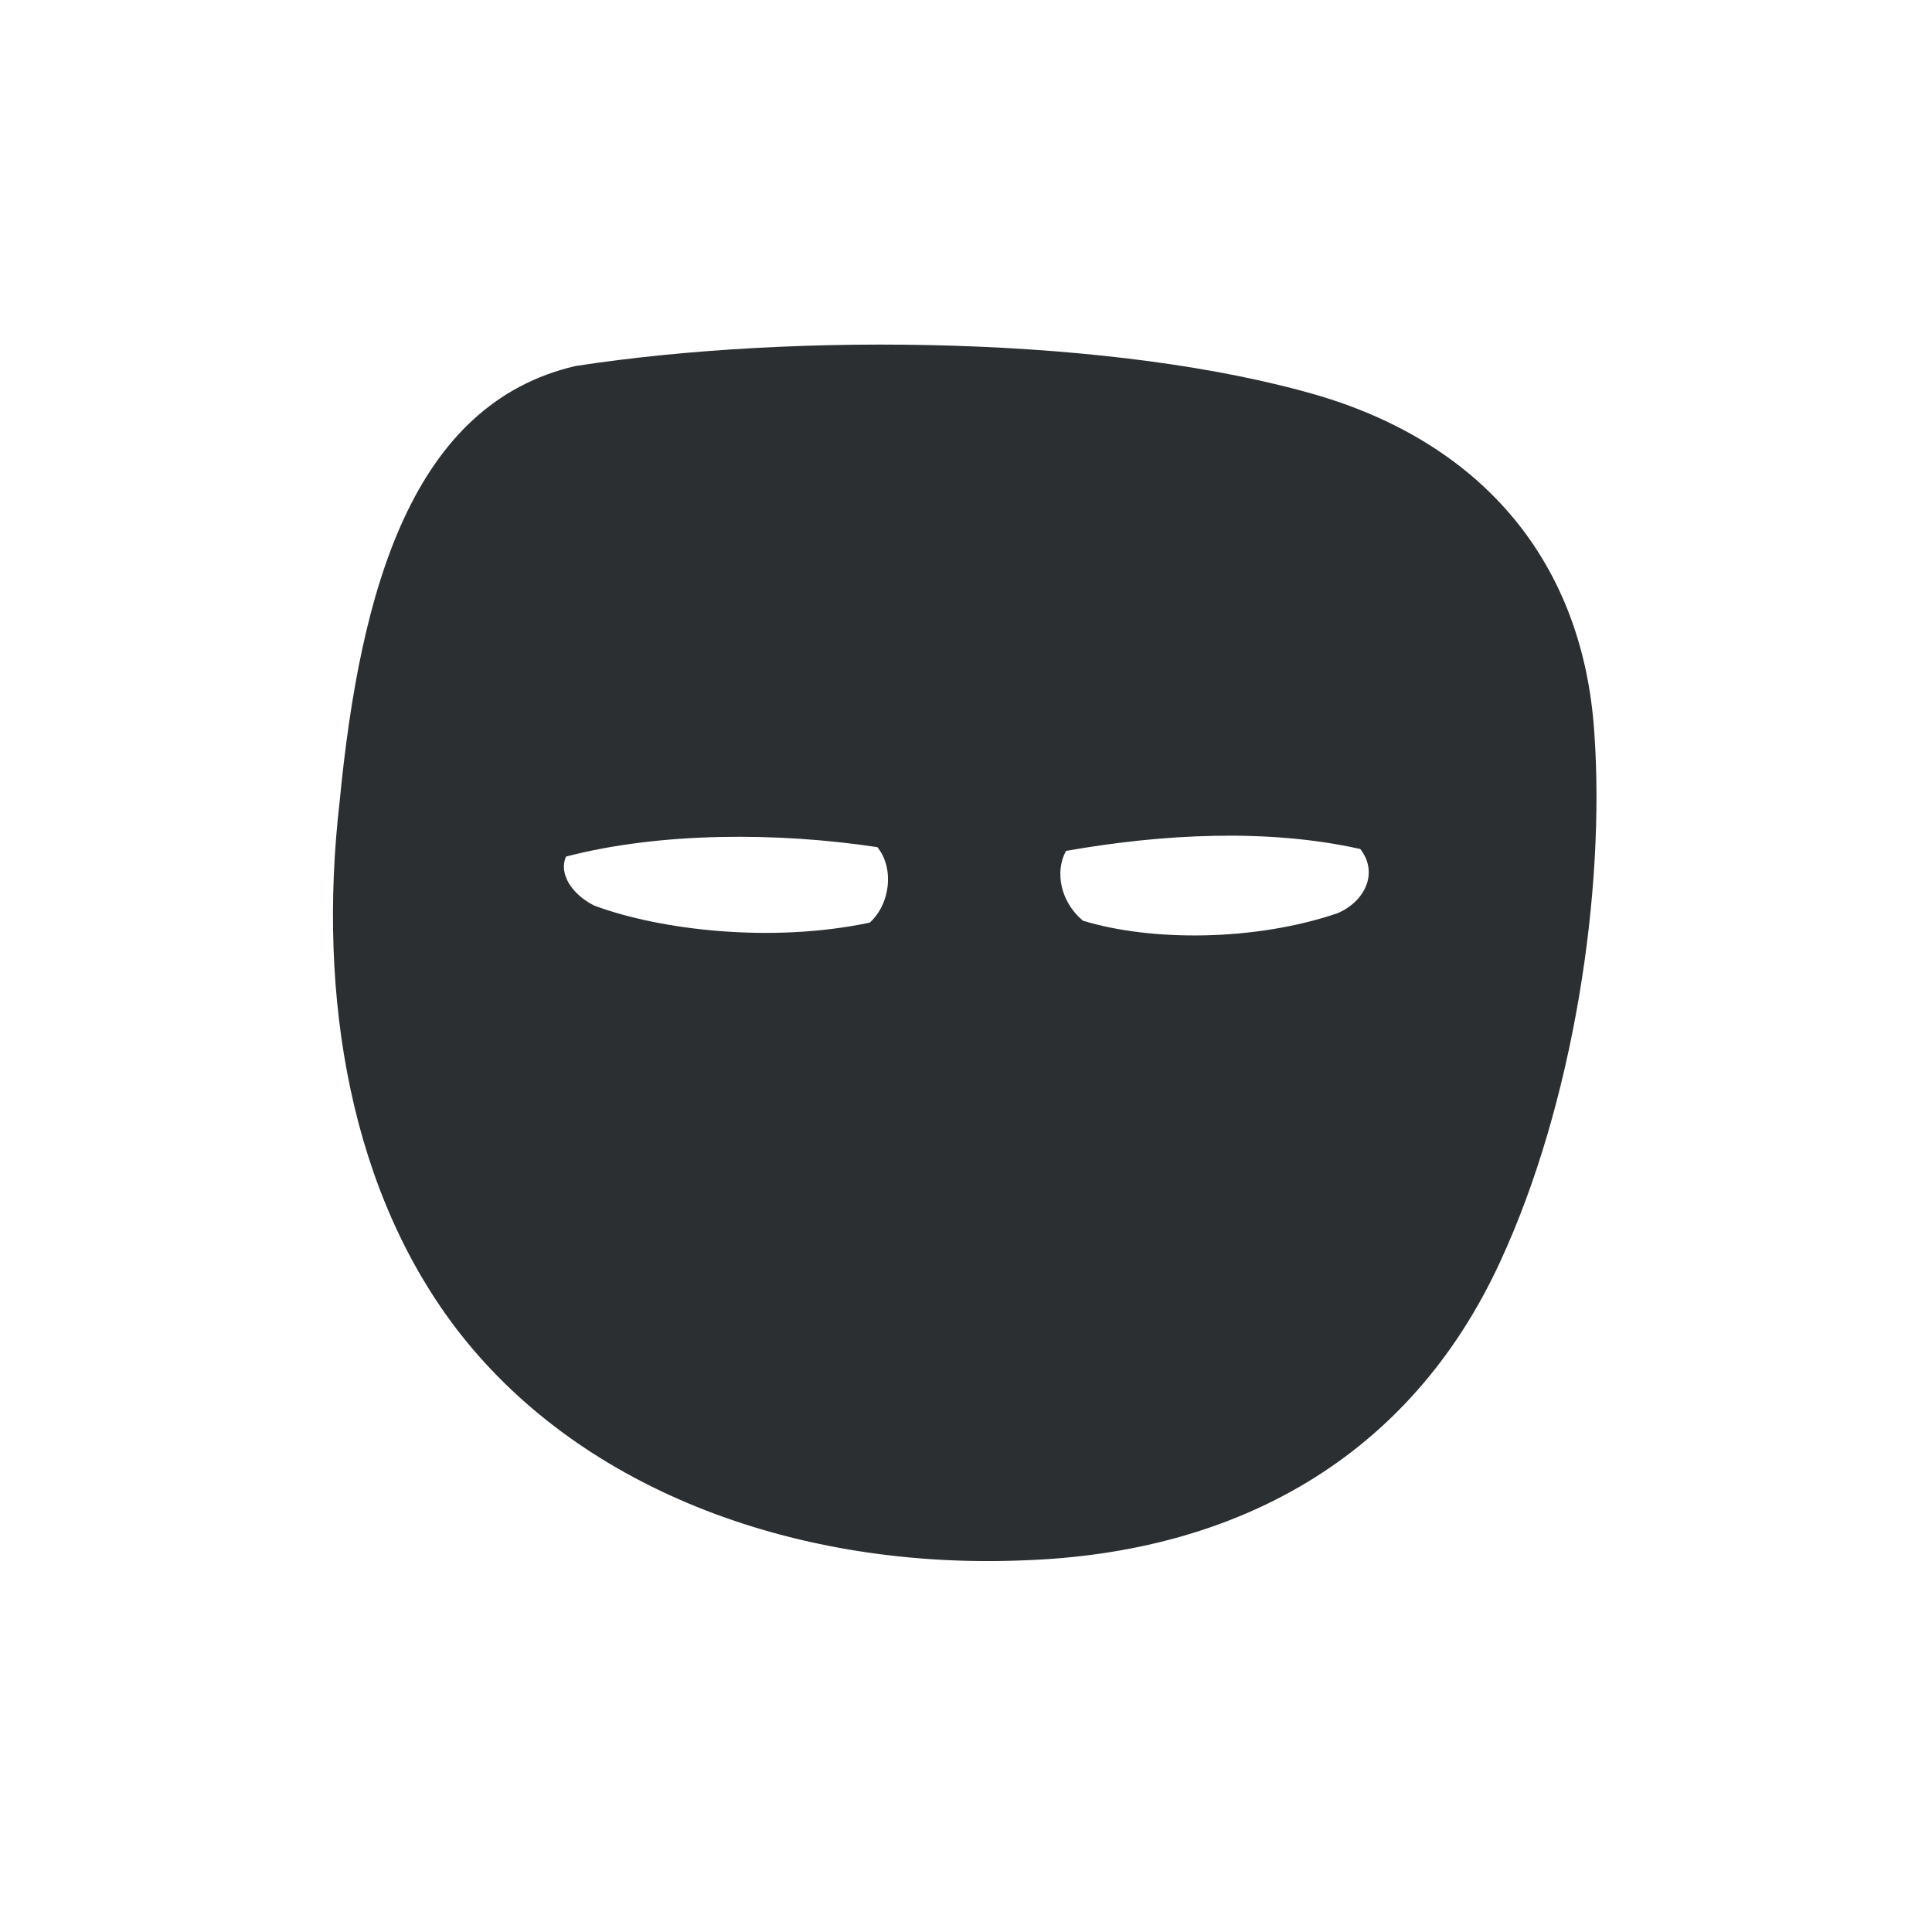
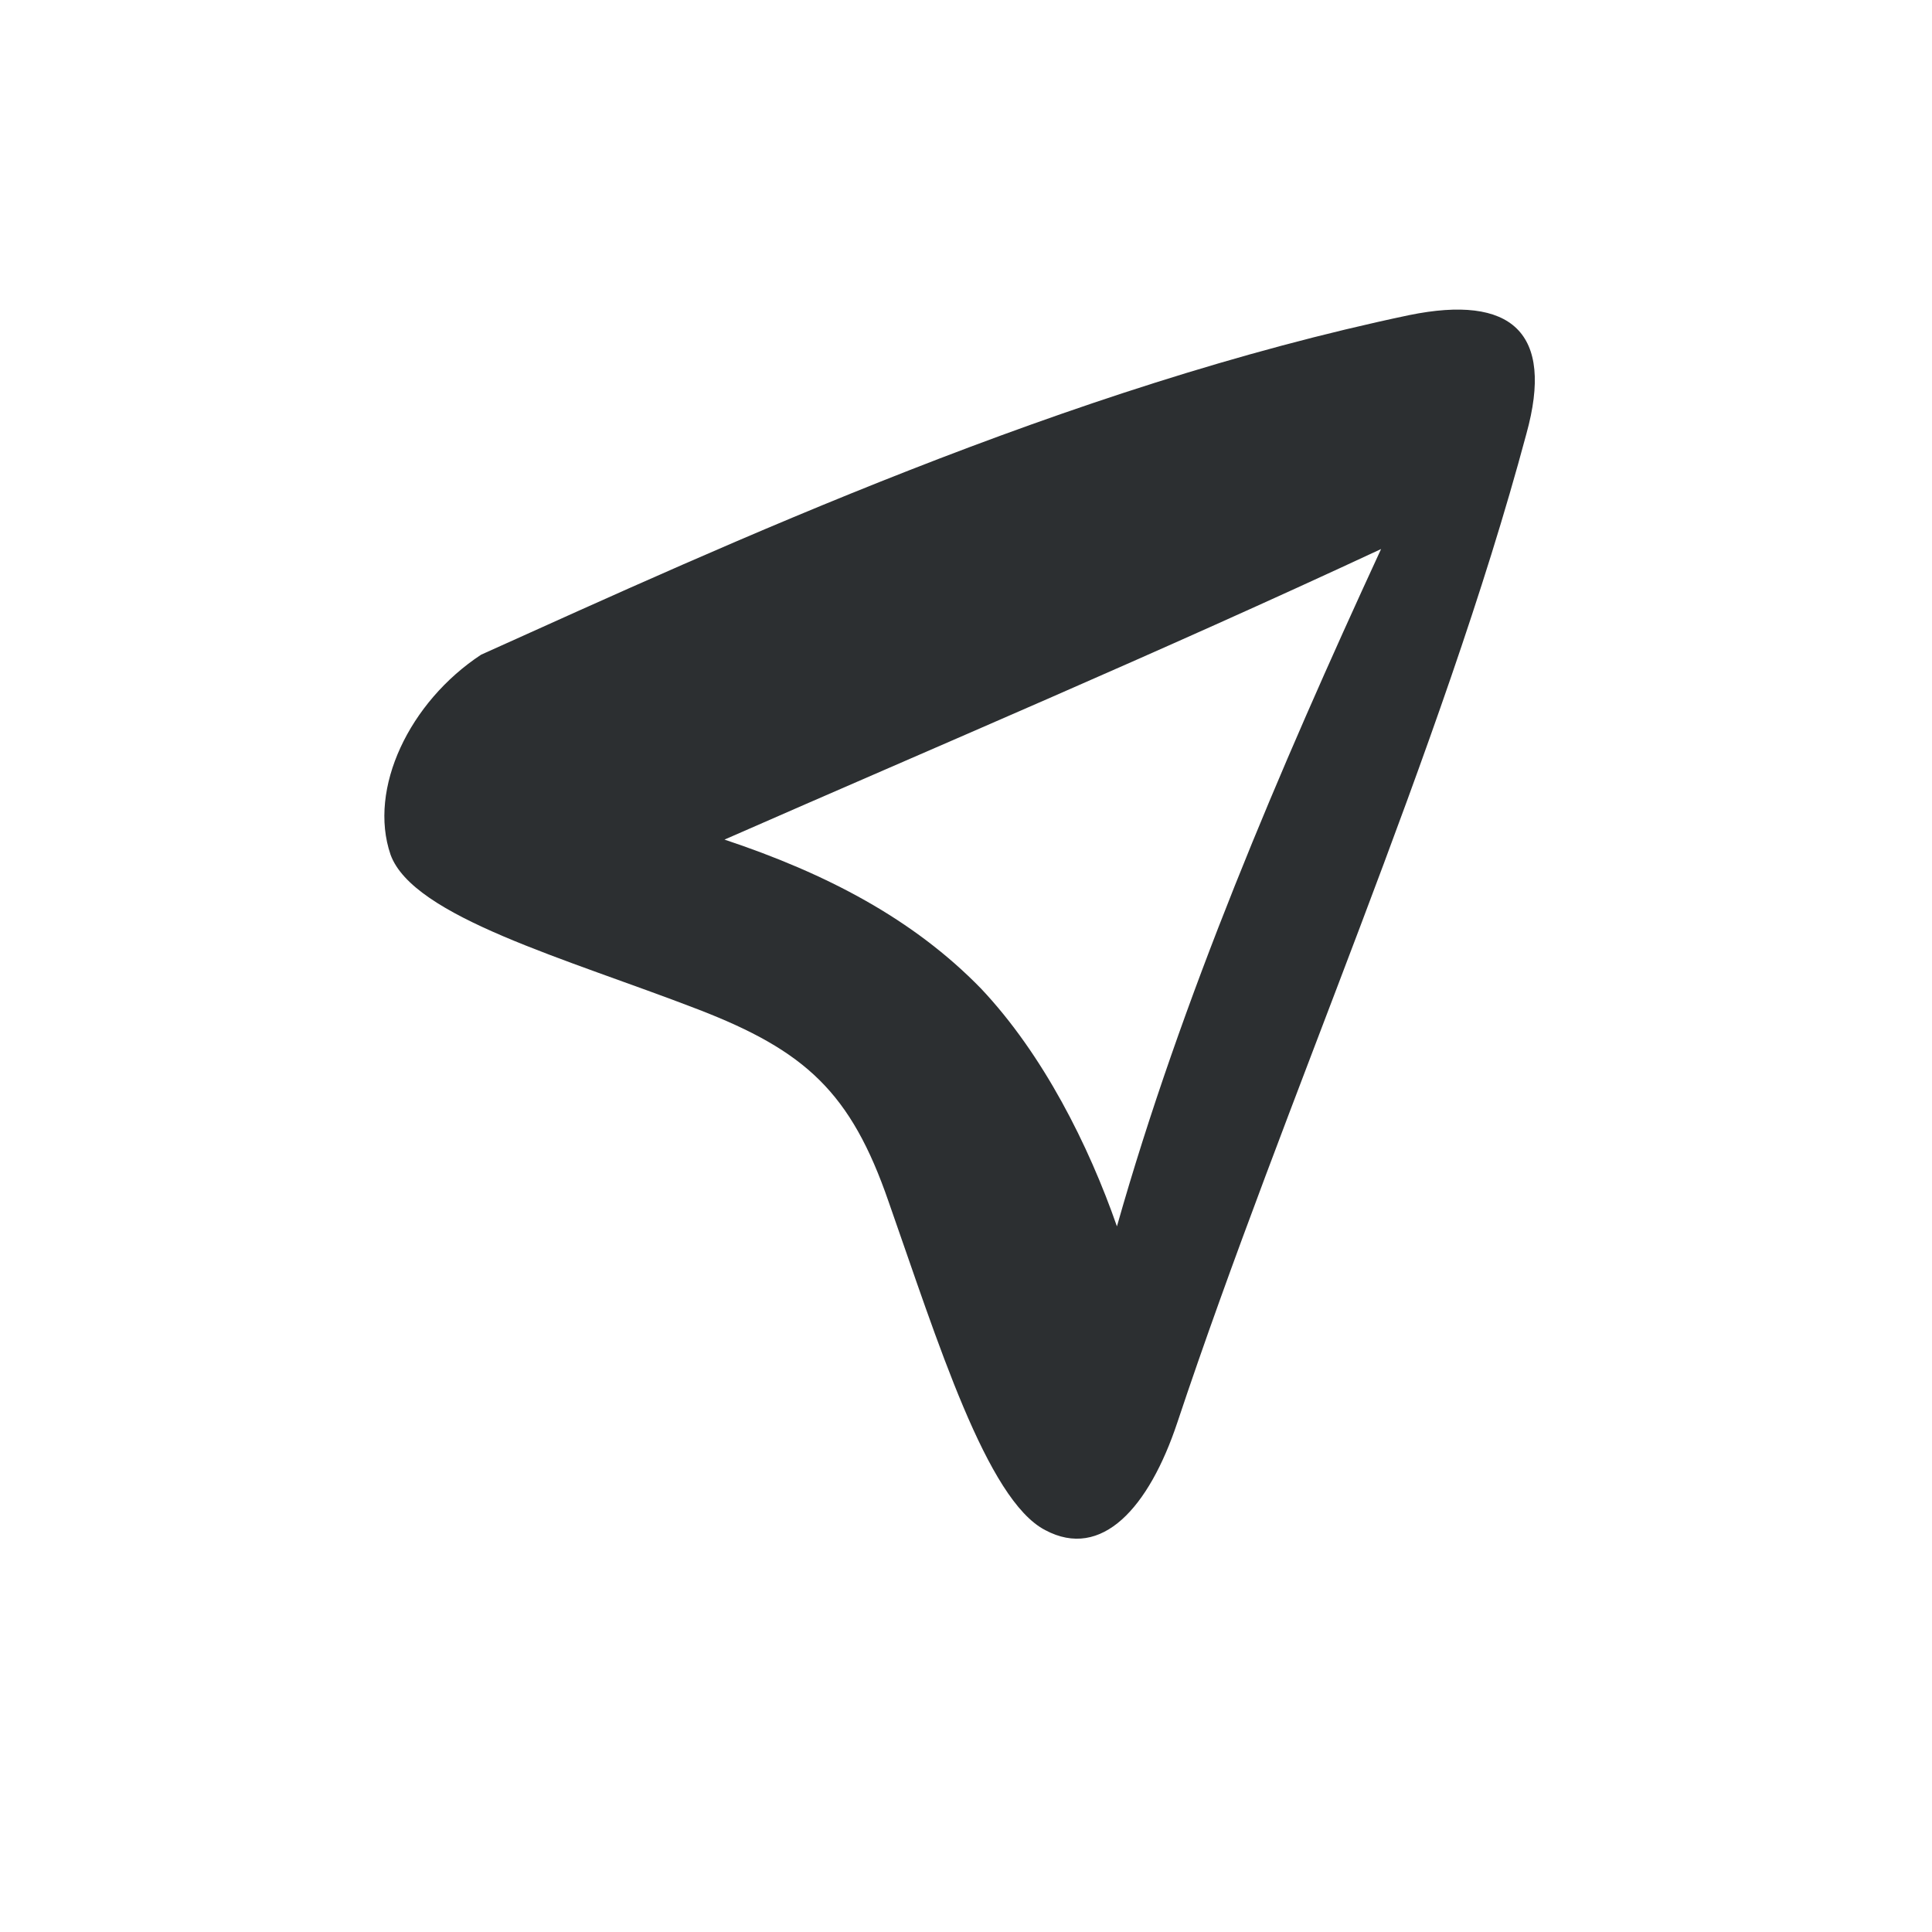
<svg xmlns="http://www.w3.org/2000/svg" width="1024" height="1024" viewBox="0 0 1024 1024" role="img" aria-label="Otter Agent">
-   <path fill="#2c2f31" fill-rule="evenodd" d="M305 194C422 176 592 178 700 210C786 236 839 298 845 388C851 472 834 585 795 669C747 773 655 823 543 827C424 832 310 791 244 707C186 633 168 529 180 425C191 311 219 214 305 194Z M300 454C350 441 412 441 465 449C474 460 472 479 461 489C409 500 350 493 315 480C303 474 296 463 300 454Z M565 451C616 442 672 439 721 450C731 463 723 478 709 484C665 499 610 499 574 488C562 478 559 462 565 451Z" />
+   <path fill="#2c2f31" fill-rule="evenodd" d="M255 347c131-59 311-142 492-180 54-11 77 9 62 63-45 168-128 353-185 524-15 45-40 73-70 57-31-16-57-100-83-174-20-58-44-80-101-102-70-27-151-49-163-82-12-35 10-81 48-106Zm129 98c54 18 100 42 136 79 33 35 57 83 72 126 34-120 86-242 140-359-118 55-234 104-348 154Z" />
</svg>
